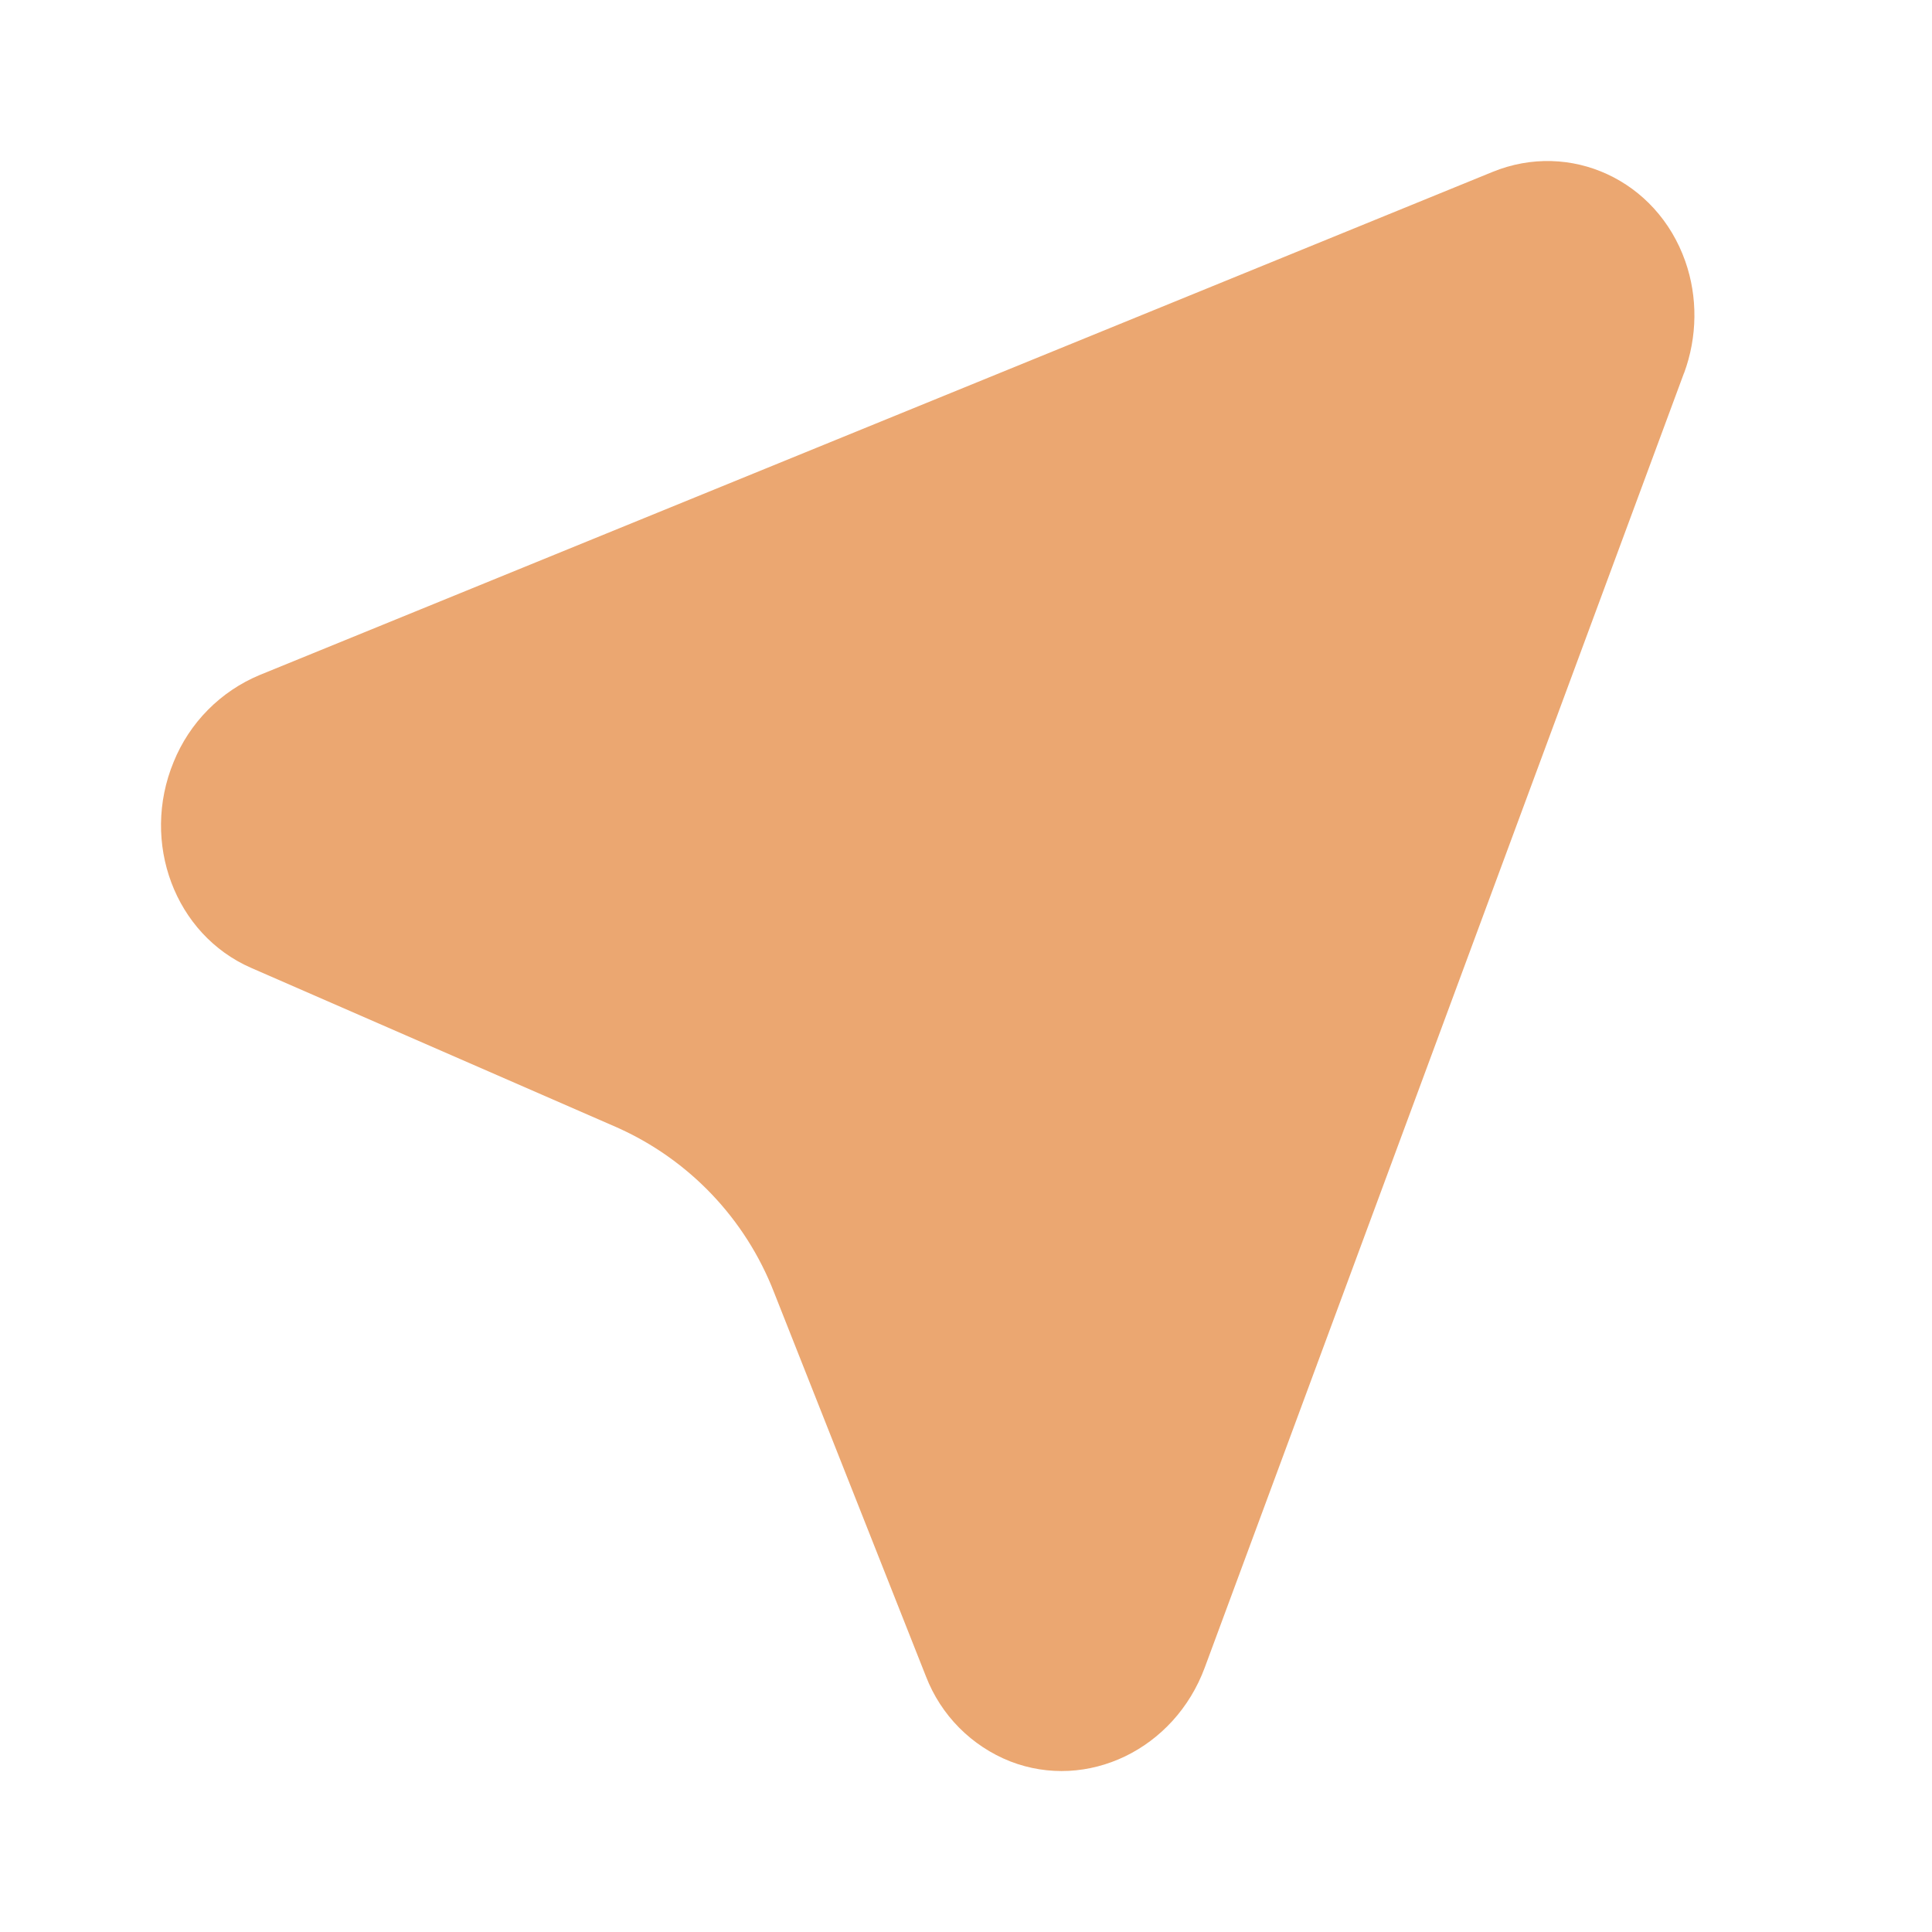
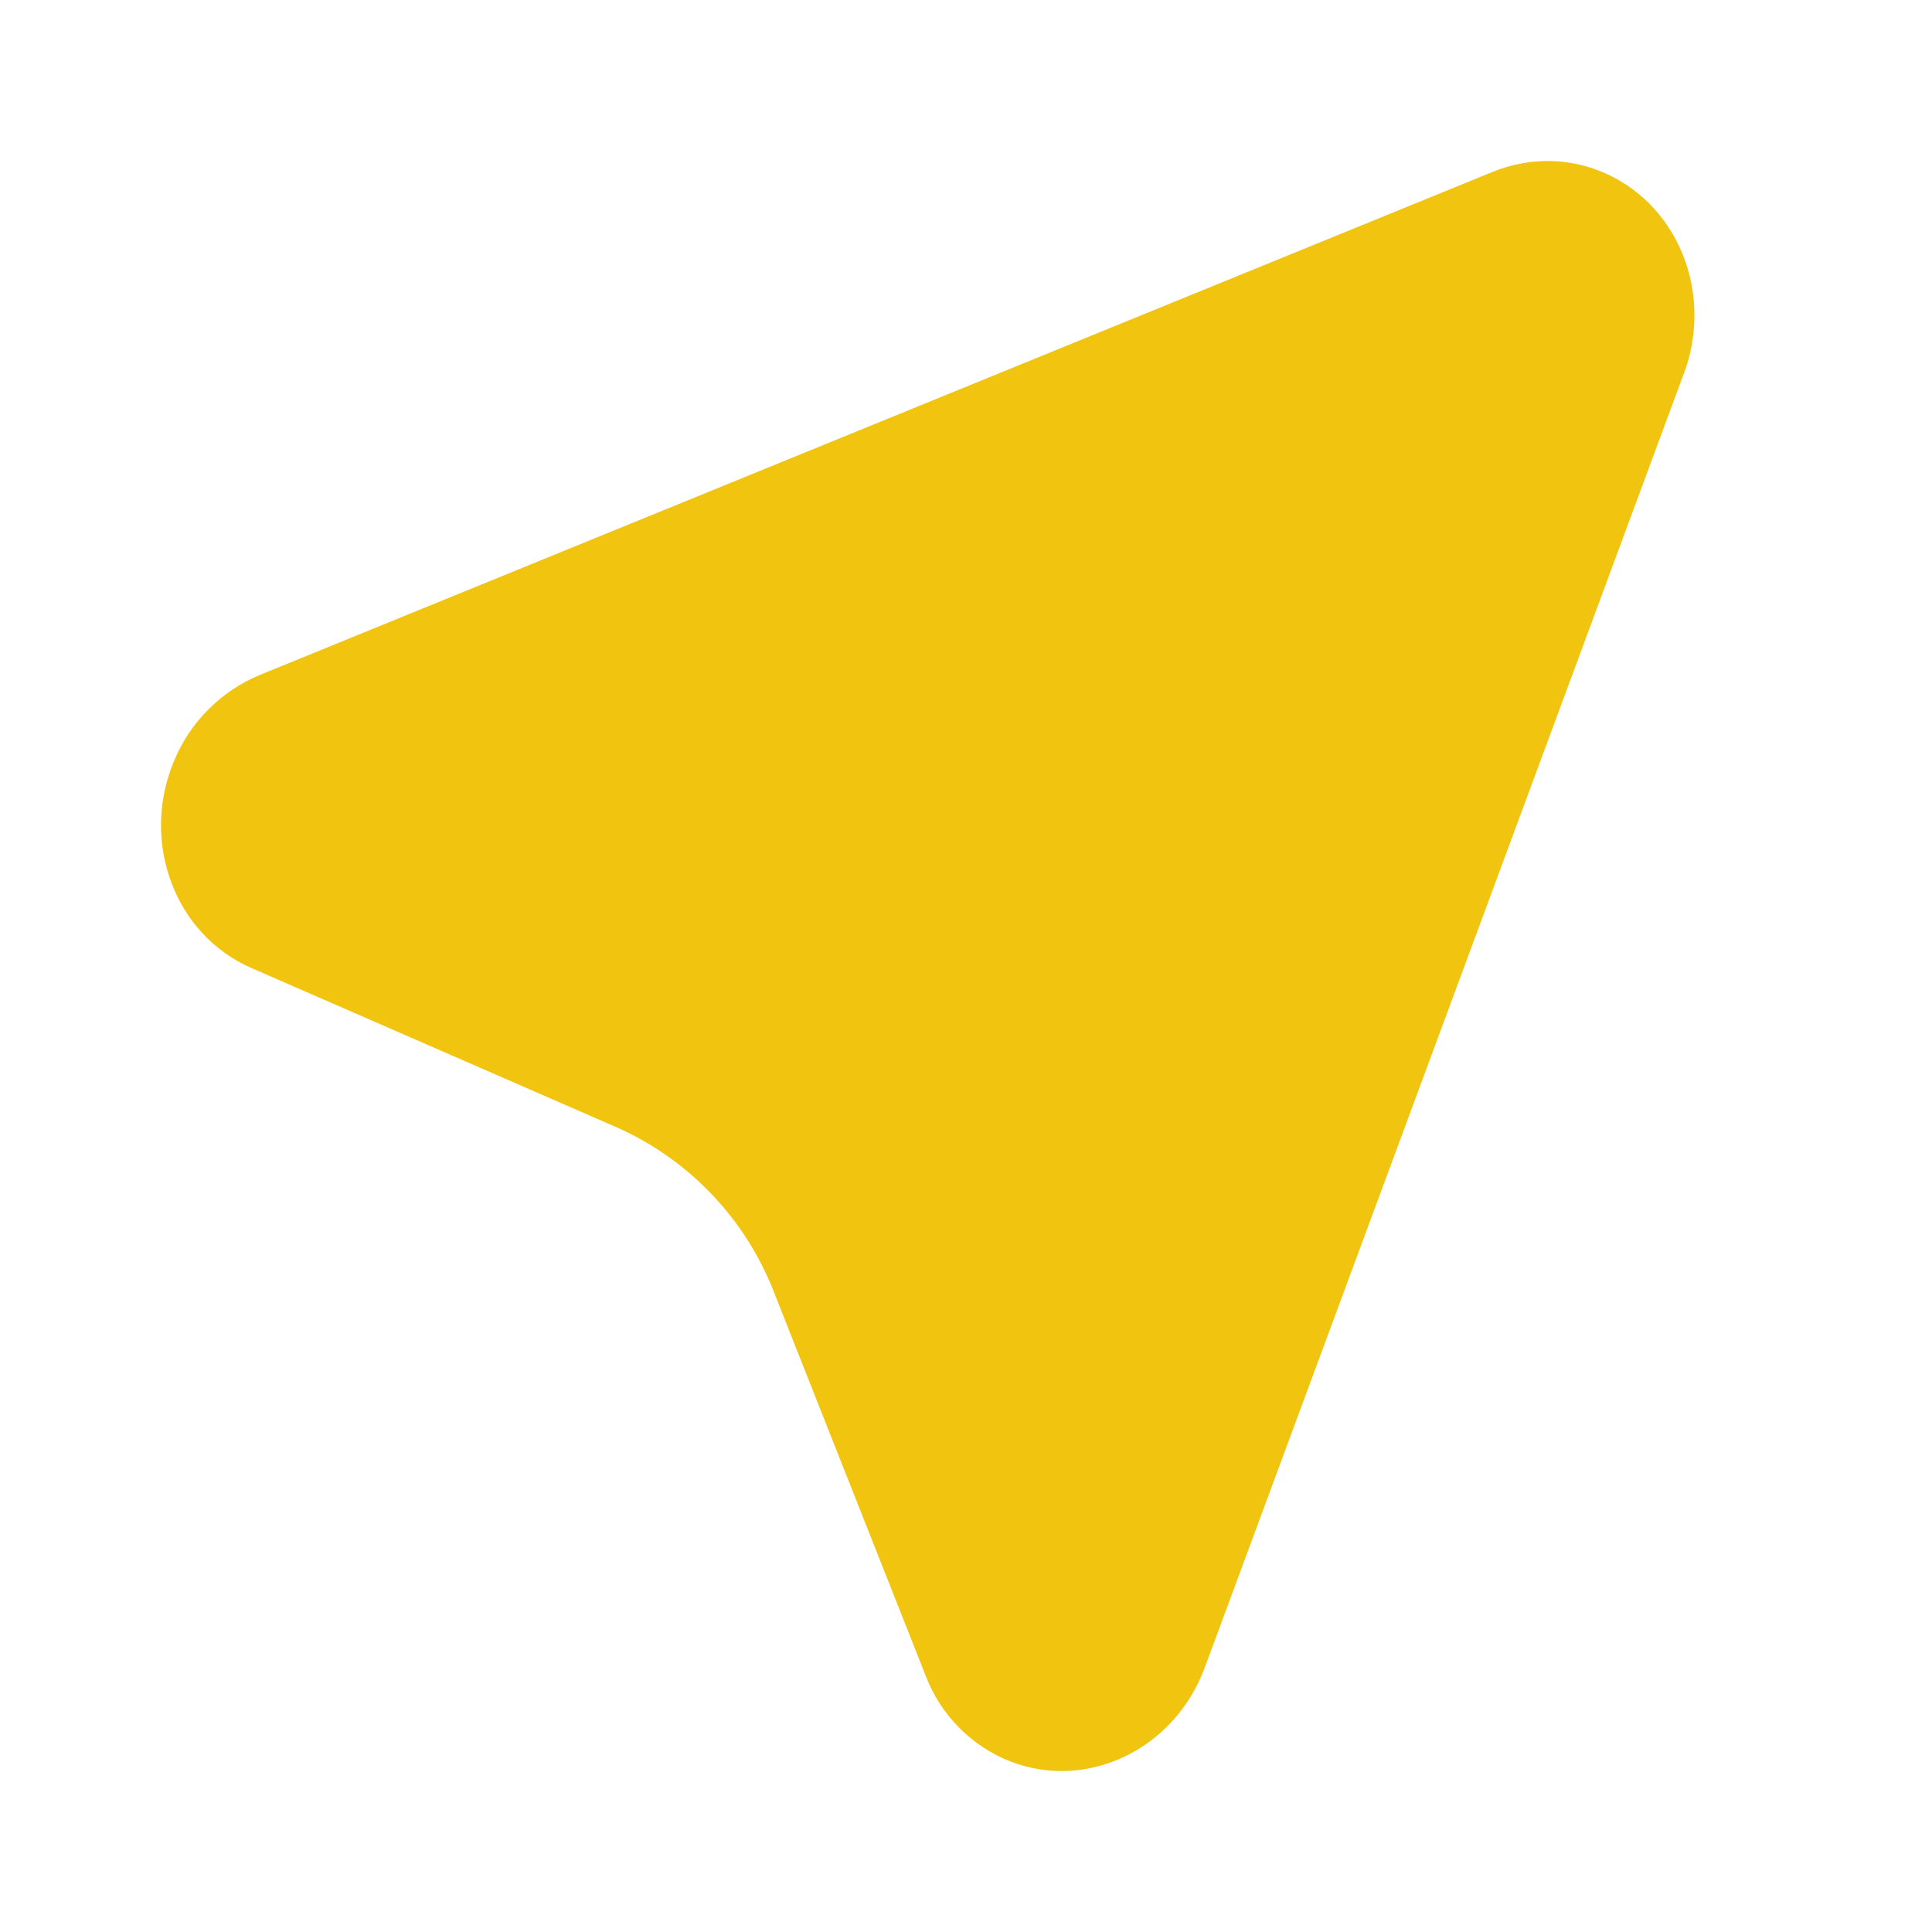
<svg xmlns="http://www.w3.org/2000/svg" width="100" height="100" viewBox="0 0 100 100" fill="none">
-   <path d="M87.162 19.313L62.358 86.313C60.792 90.546 56.279 92.721 52.283 91.167C51.294 90.775 50.396 90.182 49.647 89.427C48.897 88.671 48.313 87.768 47.929 86.775L40.067 66.9C38.589 63.085 35.66 60.011 31.921 58.35L12.996 50.096C9.058 48.375 7.267 43.604 8.987 39.438C9.395 38.432 9.997 37.516 10.76 36.745C11.523 35.973 12.432 35.36 13.433 34.942L77.25 8.9C81.279 7.254 85.75 9.321 87.229 13.521C87.883 15.379 87.858 17.438 87.167 19.313H87.162Z" fill="#EBA771" />
+   <path d="M87.162 19.313L62.358 86.313C60.792 90.546 56.279 92.721 52.283 91.167C51.294 90.775 50.396 90.182 49.647 89.427C48.897 88.671 48.313 87.768 47.929 86.775L40.067 66.9C38.589 63.085 35.66 60.011 31.921 58.35L12.996 50.096C9.058 48.375 7.267 43.604 8.987 39.438C9.395 38.432 9.997 37.516 10.76 36.745C11.523 35.973 12.432 35.36 13.433 34.942L77.25 8.9C81.279 7.254 85.75 9.321 87.229 13.521C87.883 15.379 87.858 17.438 87.167 19.313H87.162Z" fill="#f1c40f" />
</svg>
